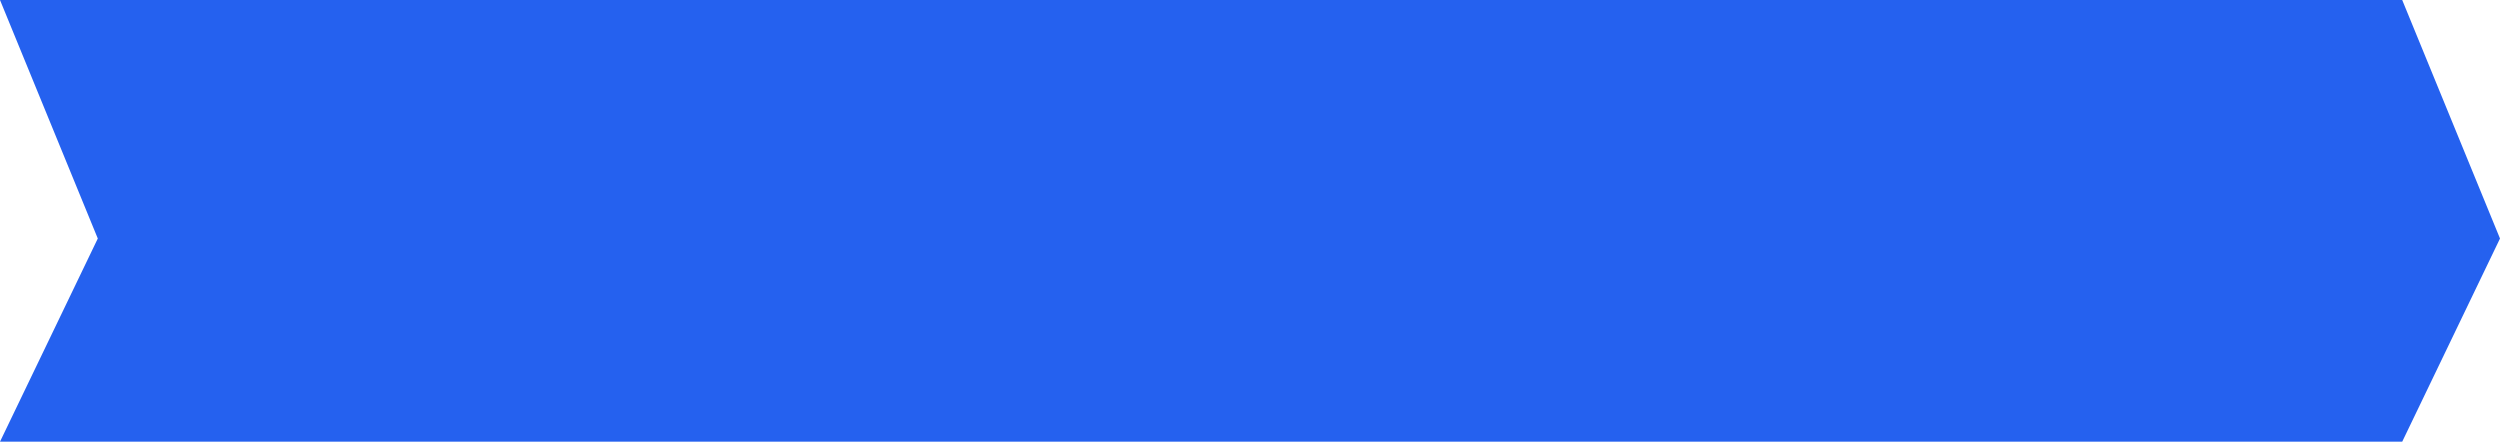
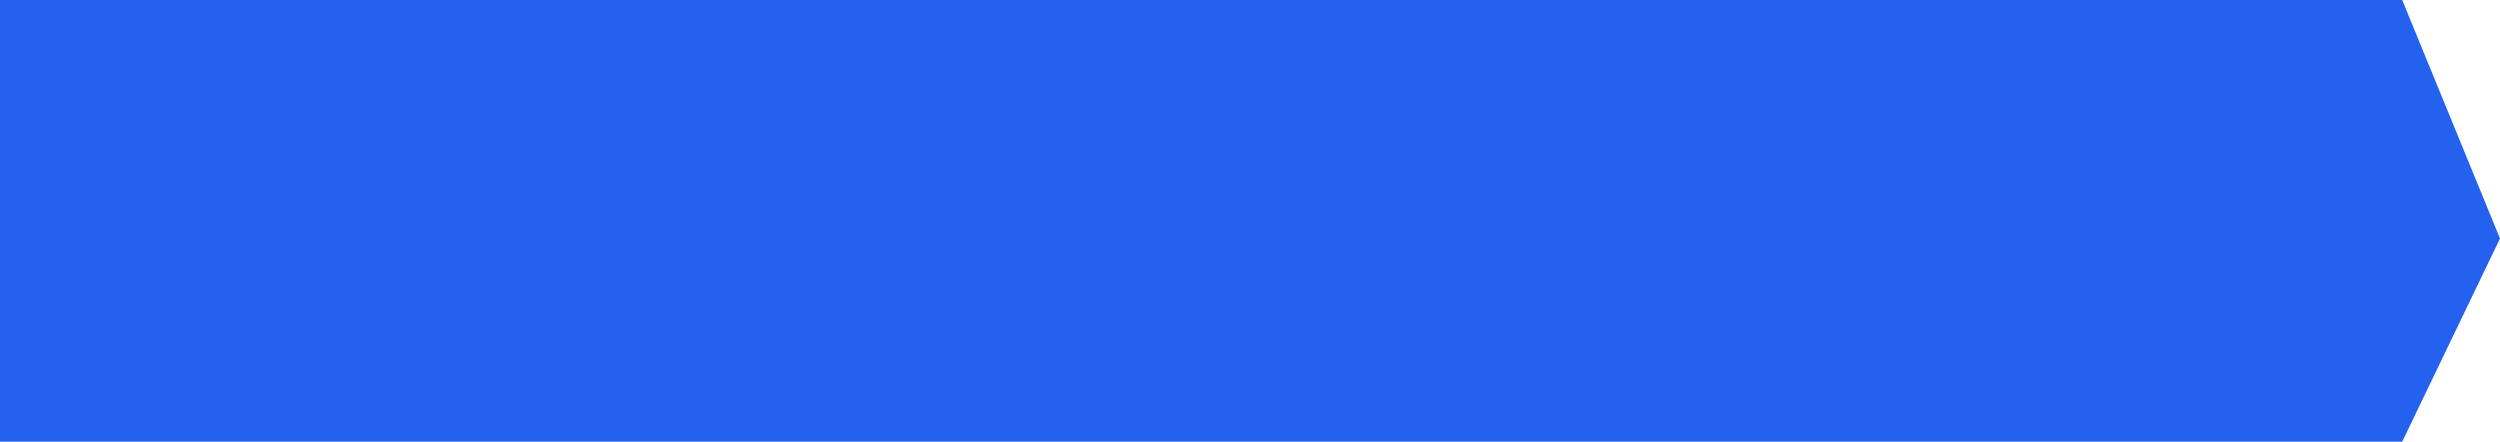
<svg xmlns="http://www.w3.org/2000/svg" version="1.1" width="283px" height="50px">
-   <g transform="matrix(1 0 0 1 -326 -171 )">
-     <path d="M 0 50  L 11.07 27  L 0 0  L 271.93 0  L 283 27  L 271.93 50  L 0 50  Z " fill-rule="nonzero" fill="#2561ef" stroke="none" transform="matrix(1 0 0 1 326 171 )" />
+   <g transform="matrix(1 0 0 1 -40 -171 )">
+     <path d="M 0 50  L 0 0  L 271.93 0  L 283 27  L 271.93 50  L 0 50  Z " fill-rule="nonzero" fill="#2561ef" stroke="none" transform="matrix(1 0 0 1 40 171 )" />
  </g>
</svg>
